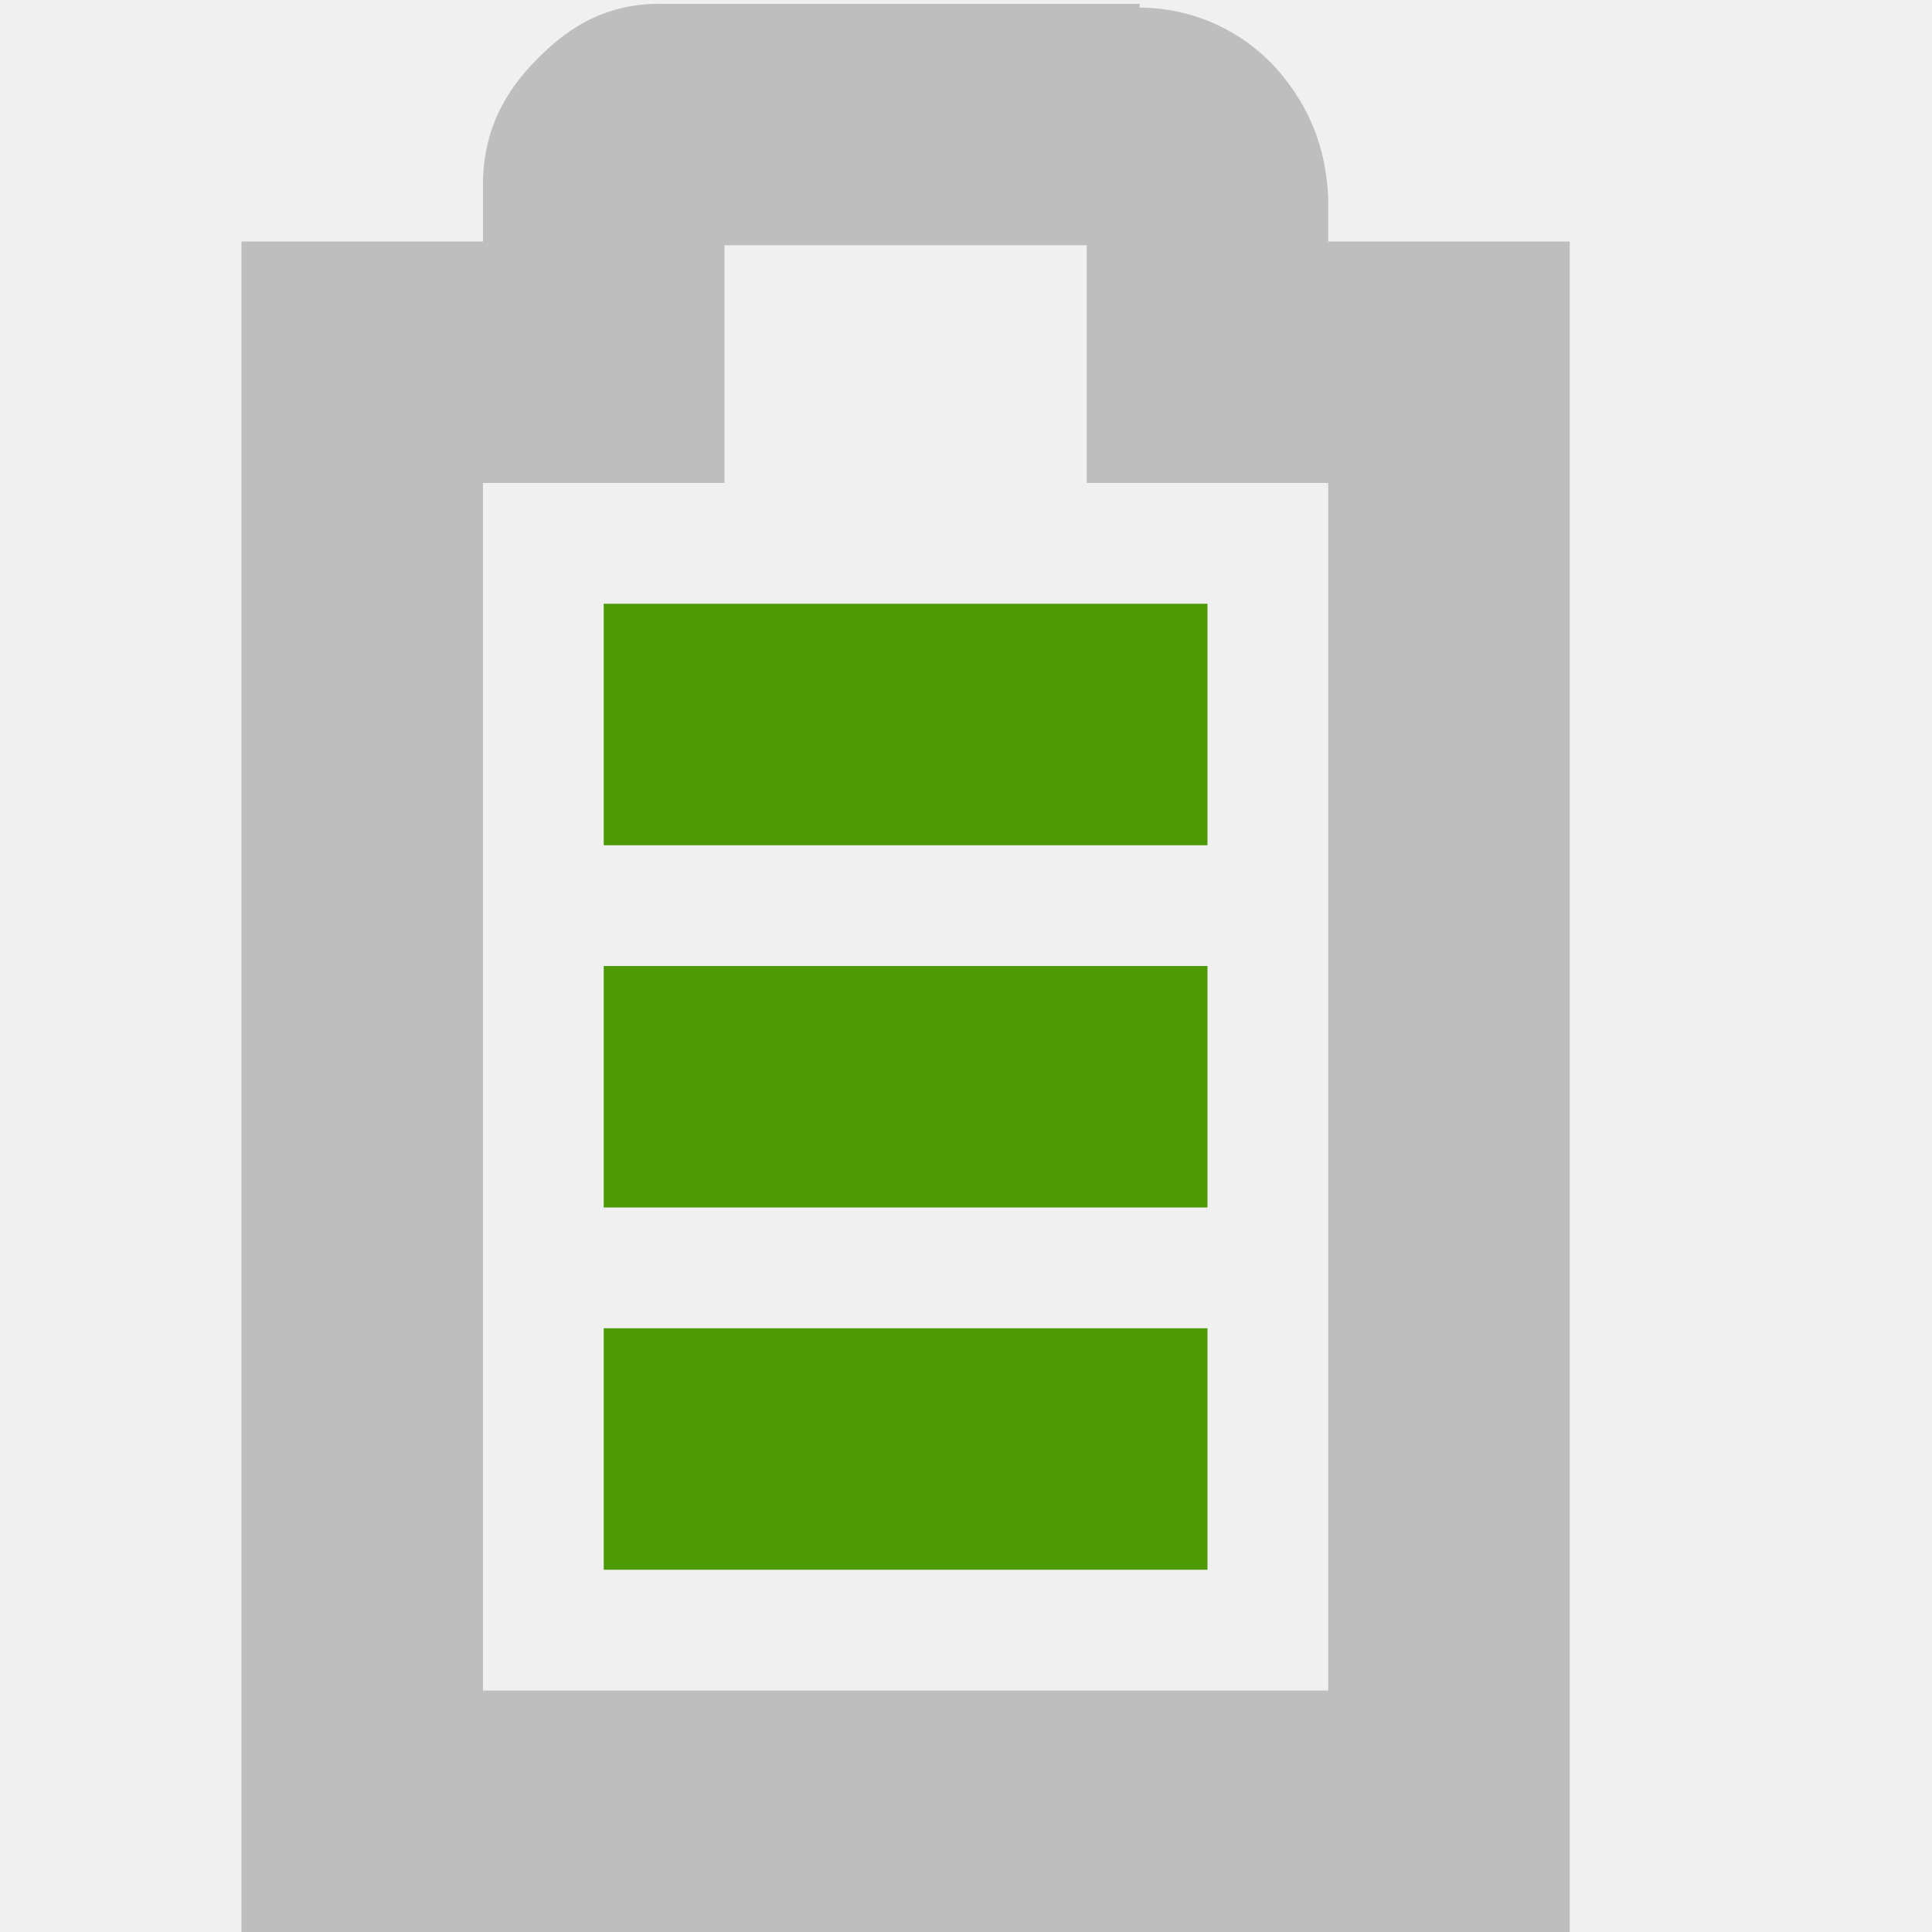
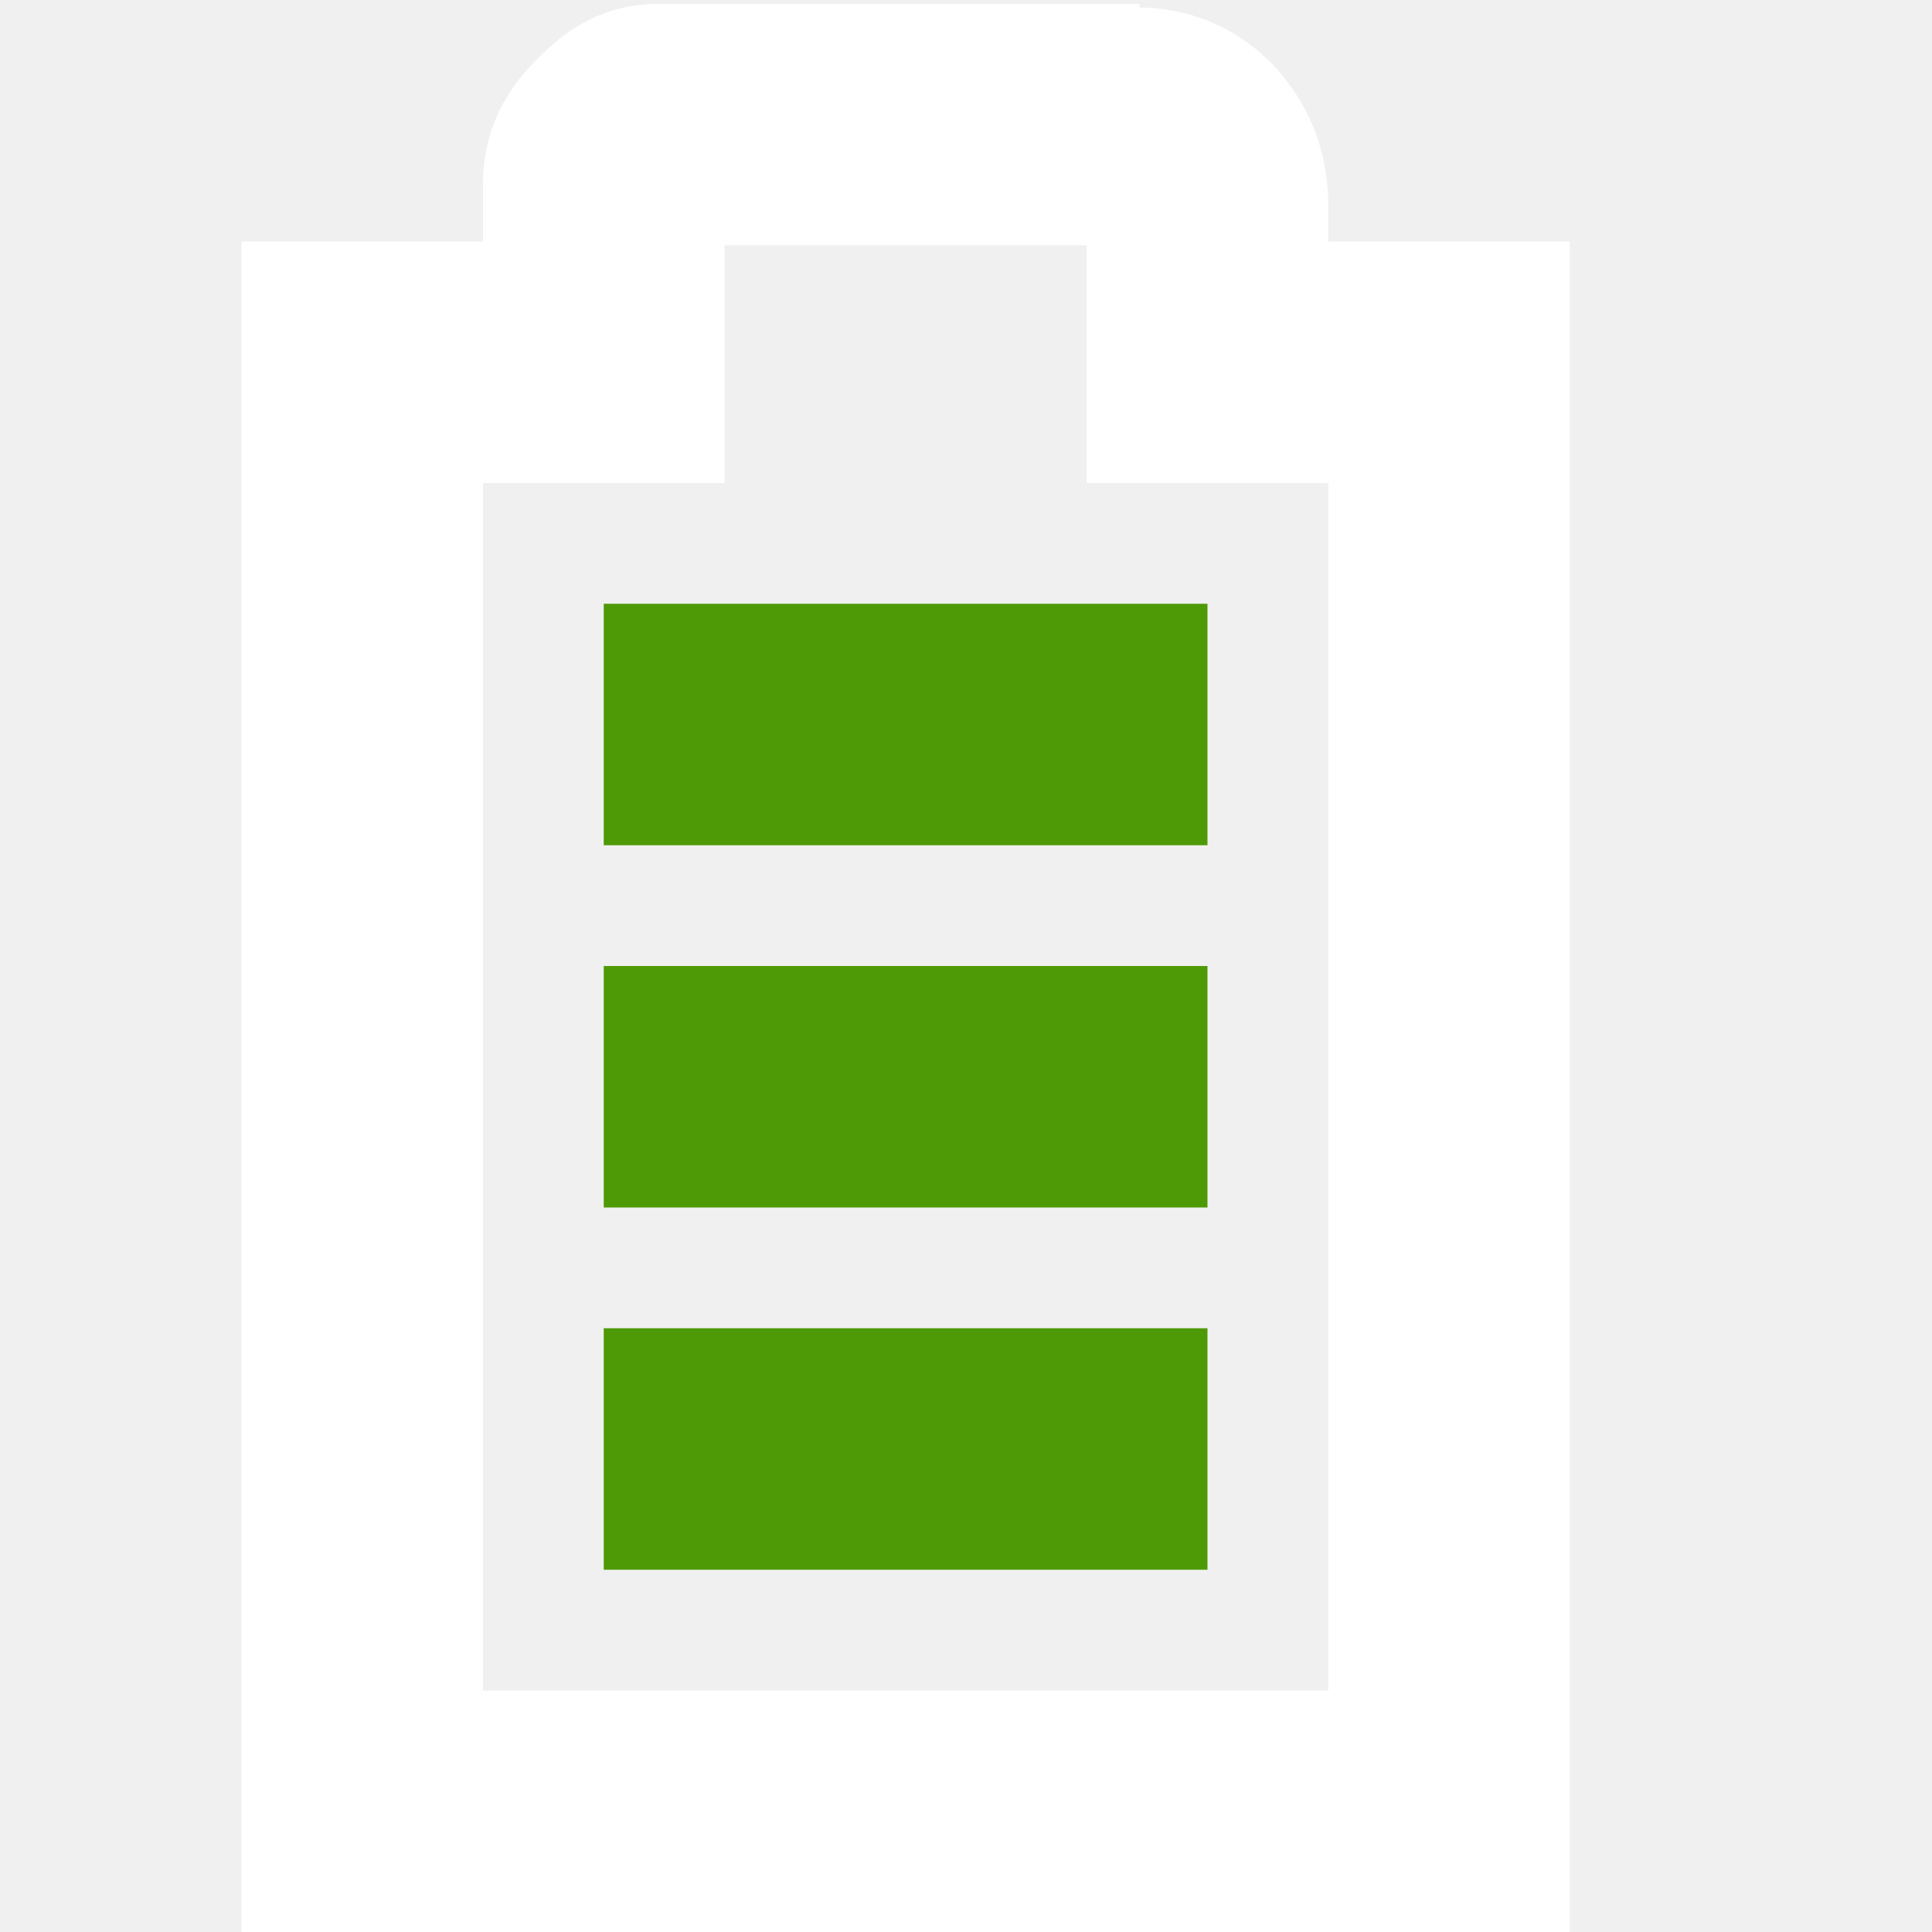
<svg xmlns="http://www.w3.org/2000/svg" id="svg7384" version="1.1" height="16" width="16">
  <defs id="defs7386" />
  <g transform="translate(-41.0002,-217)" id="layer9" style="display:inline">
    <rect transform="matrix(0,1,1,0,0,0)" class="success" x="222" y="46" id="rect2928" height="5" style="fill:#4e9a06;fill-opacity:1;stroke:none" width="2" />
-     <path d="m 46.469,217.031 c -0.49,0 -0.796,0.228 -1.031,0.469 C 45.202,217.74 45,218.059 45,218.531 L 45,219 l -1,0 -1,0 0,1 0,12 0,1 1,0 9,0 1,0 0,-1 0,-12 0,-1 -1,0 -1,0 0,-0.344 0,-0.031 c -0.024,-0.431 -0.17,-0.752 -0.406,-1.031 -0.224,-0.264 -0.627,-0.529 -1.156,-0.531 l 0,-0.031 -0.062,0 -3.906,0 z m 0.531,2 3,0 0,0.969 0,1 1,0 1,0 0,10 -7,0 0,-10 1,0 1,0 0,-1 0,-0.969 z" id="path2930" style="font-size:medium;font-style:normal;font-variant:normal;font-weight:normal;font-stretch:normal;text-indent:0;text-align:start;text-decoration:none;line-height:normal;letter-spacing:normal;word-spacing:normal;text-transform:none;direction:ltr;block-progression:tb;writing-mode:lr-tb;text-anchor:start;baseline-shift:baseline;color:#bebebe;fill:#bebebe;fill-opacity:1;stroke:none;stroke-width:2;marker:none;visibility:visible;display:inline;overflow:visible;enable-background:accumulate;font-family:Sans;-inkscape-font-specification:Sans" />
+     <path d="m 46.469,217.031 c -0.49,0 -0.796,0.228 -1.031,0.469 C 45.202,217.74 45,218.059 45,218.531 L 45,219 l -1,0 -1,0 0,1 0,12 0,1 1,0 9,0 1,0 0,-1 0,-12 0,-1 -1,0 -1,0 0,-0.344 0,-0.031 c -0.024,-0.431 -0.17,-0.752 -0.406,-1.031 -0.224,-0.264 -0.627,-0.529 -1.156,-0.531 l 0,-0.031 -0.062,0 -3.906,0 z m 0.531,2 3,0 0,0.969 0,1 1,0 1,0 0,10 -7,0 0,-10 1,0 1,0 0,-1 0,-0.969 z" id="path2930" style="font-size:medium;font-style:normal;font-variant:normal;font-weight:normal;font-stretch:normal;text-indent:0;text-align:start;text-decoration:none;line-height:normal;letter-spacing:normal;word-spacing:normal;text-transform:none;direction:ltr;block-progression:tb;writing-mode:lr-tb;text-anchor:start;baseline-shift:baseline;color:#ffffff;fill:#ffffff;fill-opacity:1;stroke:none;stroke-width:2;marker:none;visibility:visible;display:inline;overflow:visible;enable-background:accumulate;font-family:Sans;-inkscape-font-specification:Sans" />
    <rect transform="matrix(0,1,1,0,0,0)" x="225" class="success" y="46" id="rect4227" height="5" width="2" style="fill:#4e9a06;fill-opacity:1;stroke:none" />
    <rect transform="matrix(0,1,1,0,0,0)" class="success" x="228" y="46" id="rect4229" height="5" style="fill:#4e9a06;fill-opacity:1;stroke:none" width="2" />
  </g>
  <g transform="translate(-41.0002,-217)" id="layer10" />
  <g transform="translate(-41.0002,-217)" id="layer11" />
  <g transform="translate(-41.0002,-217)" id="layer12" />
  <g transform="translate(-41.0002,-217)" id="layer13" />
  <g transform="translate(-41.0002,-217)" id="layer14" />
  <g transform="translate(-41.0002,-217)" id="layer15" style="display:inline" />
  <g transform="translate(-41.0002,-217)" id="g4953" style="display:inline" />
</svg>
